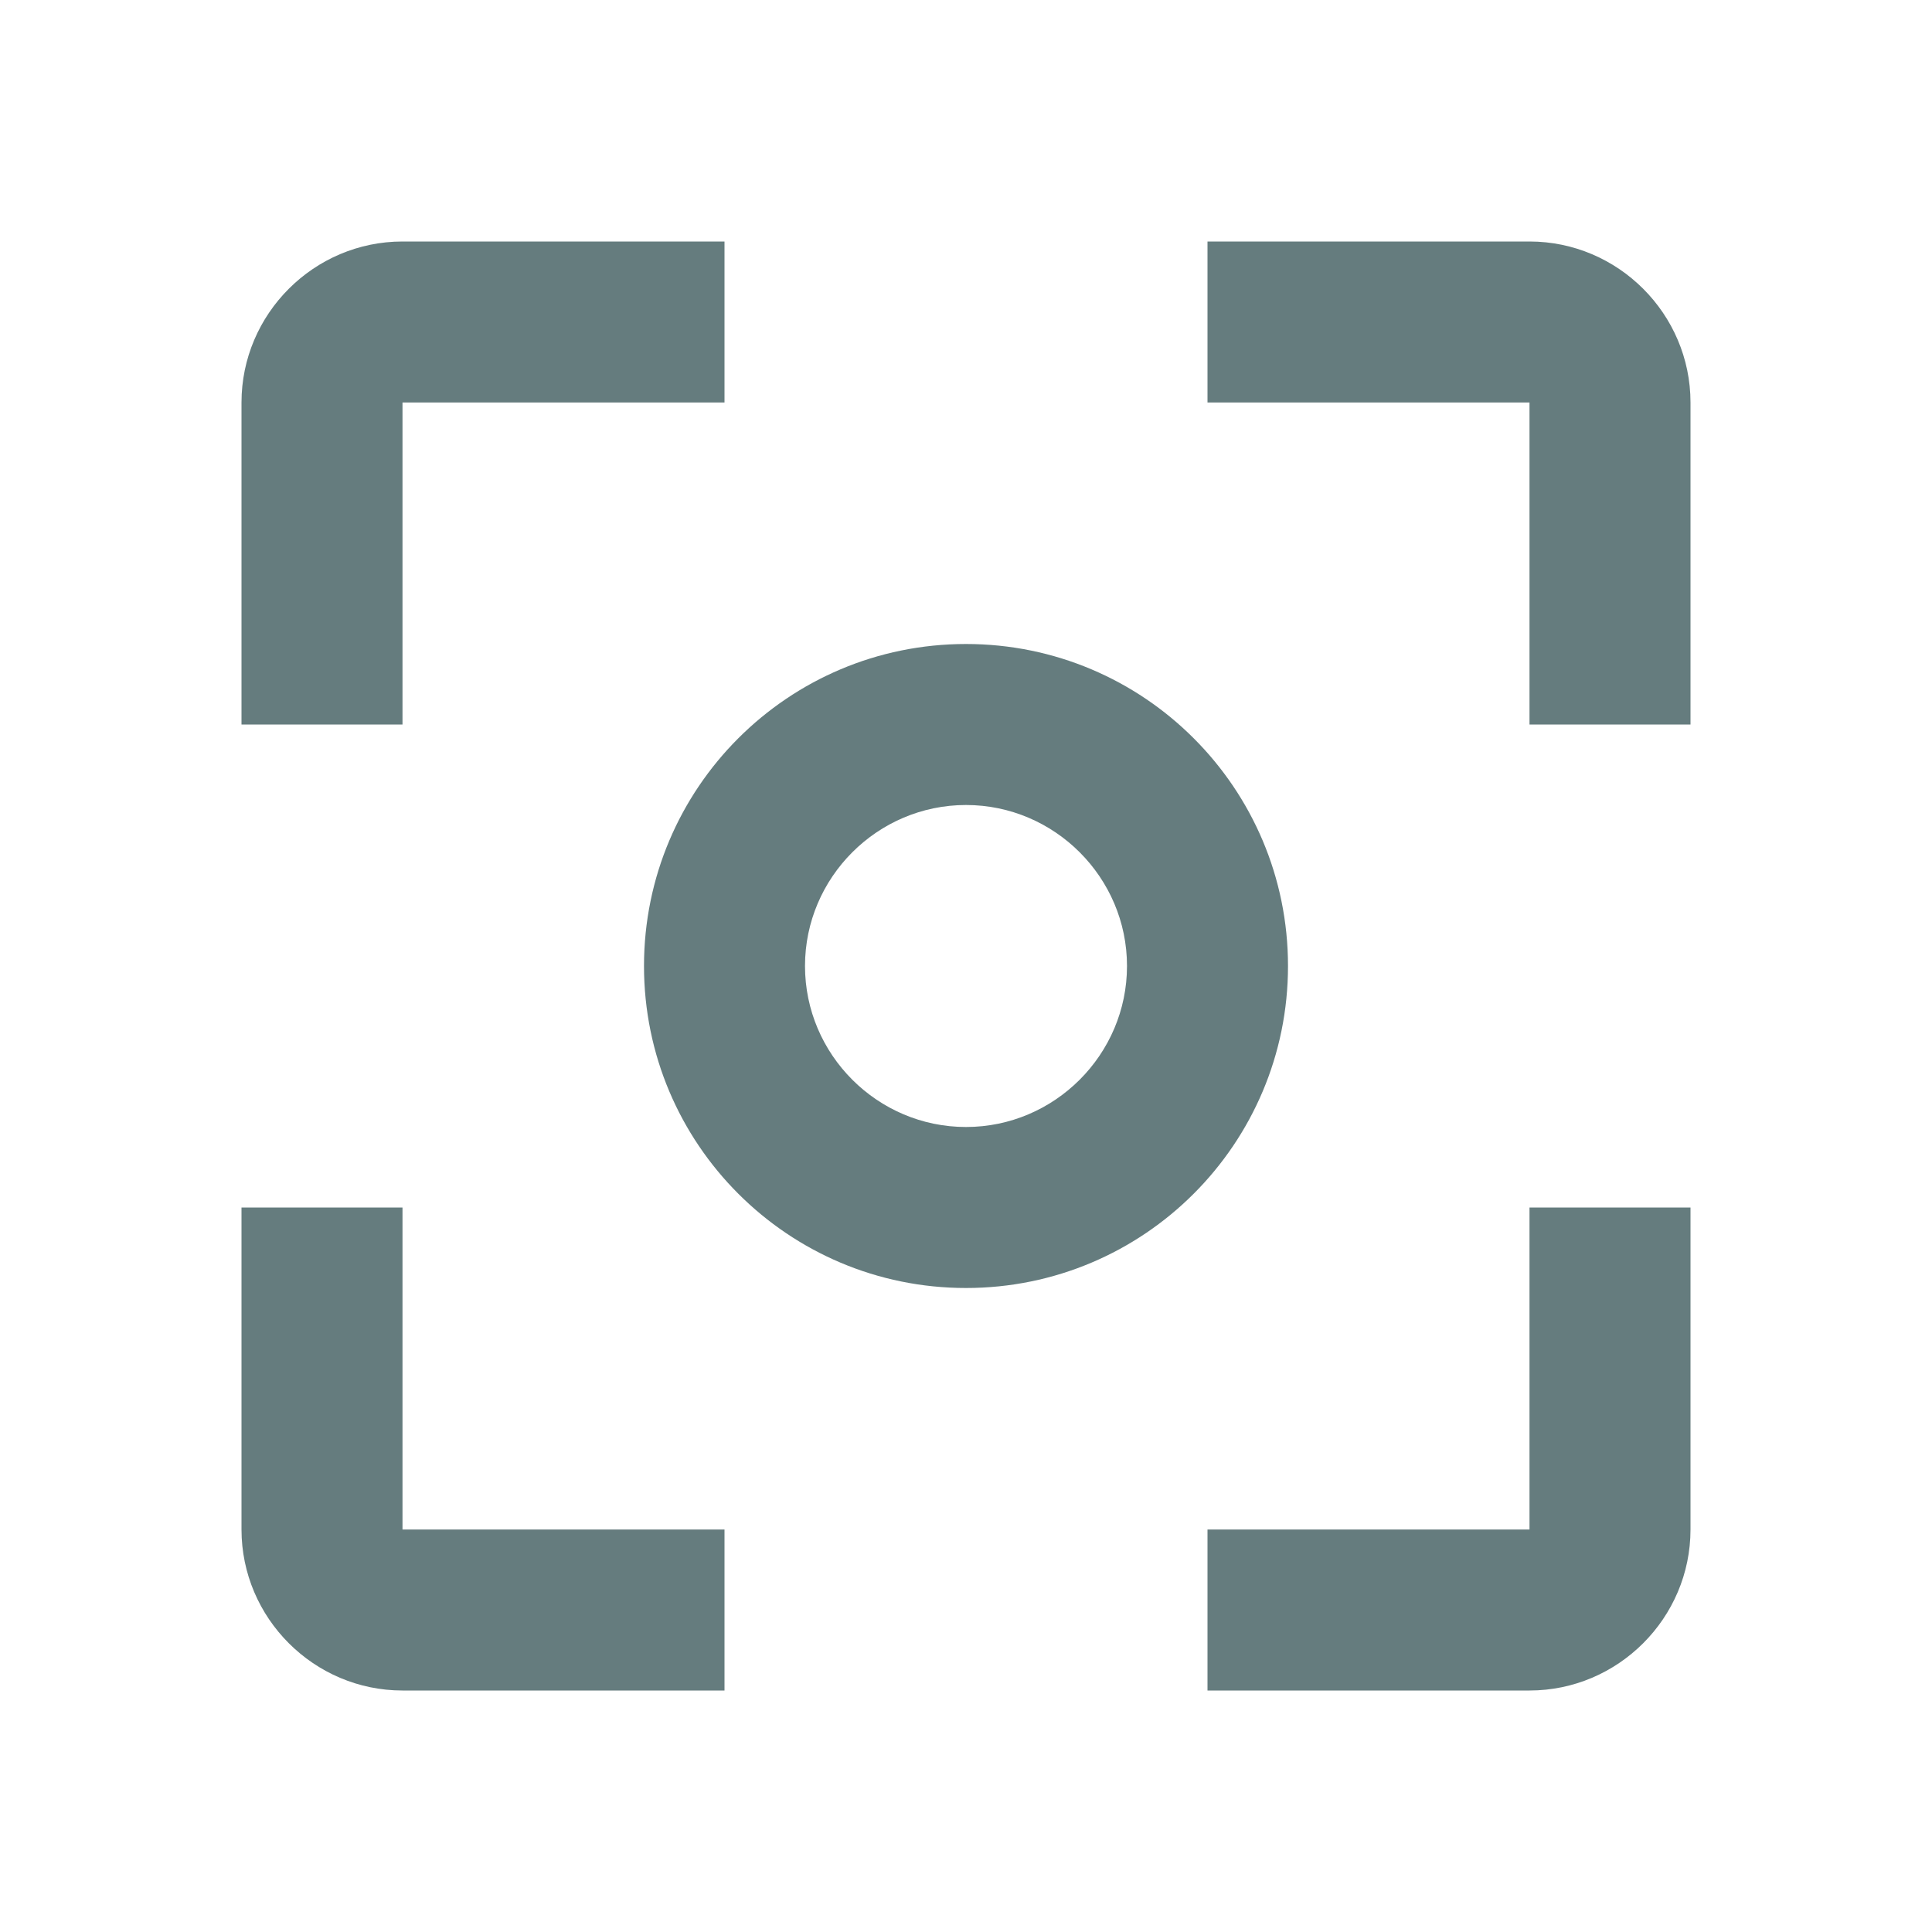
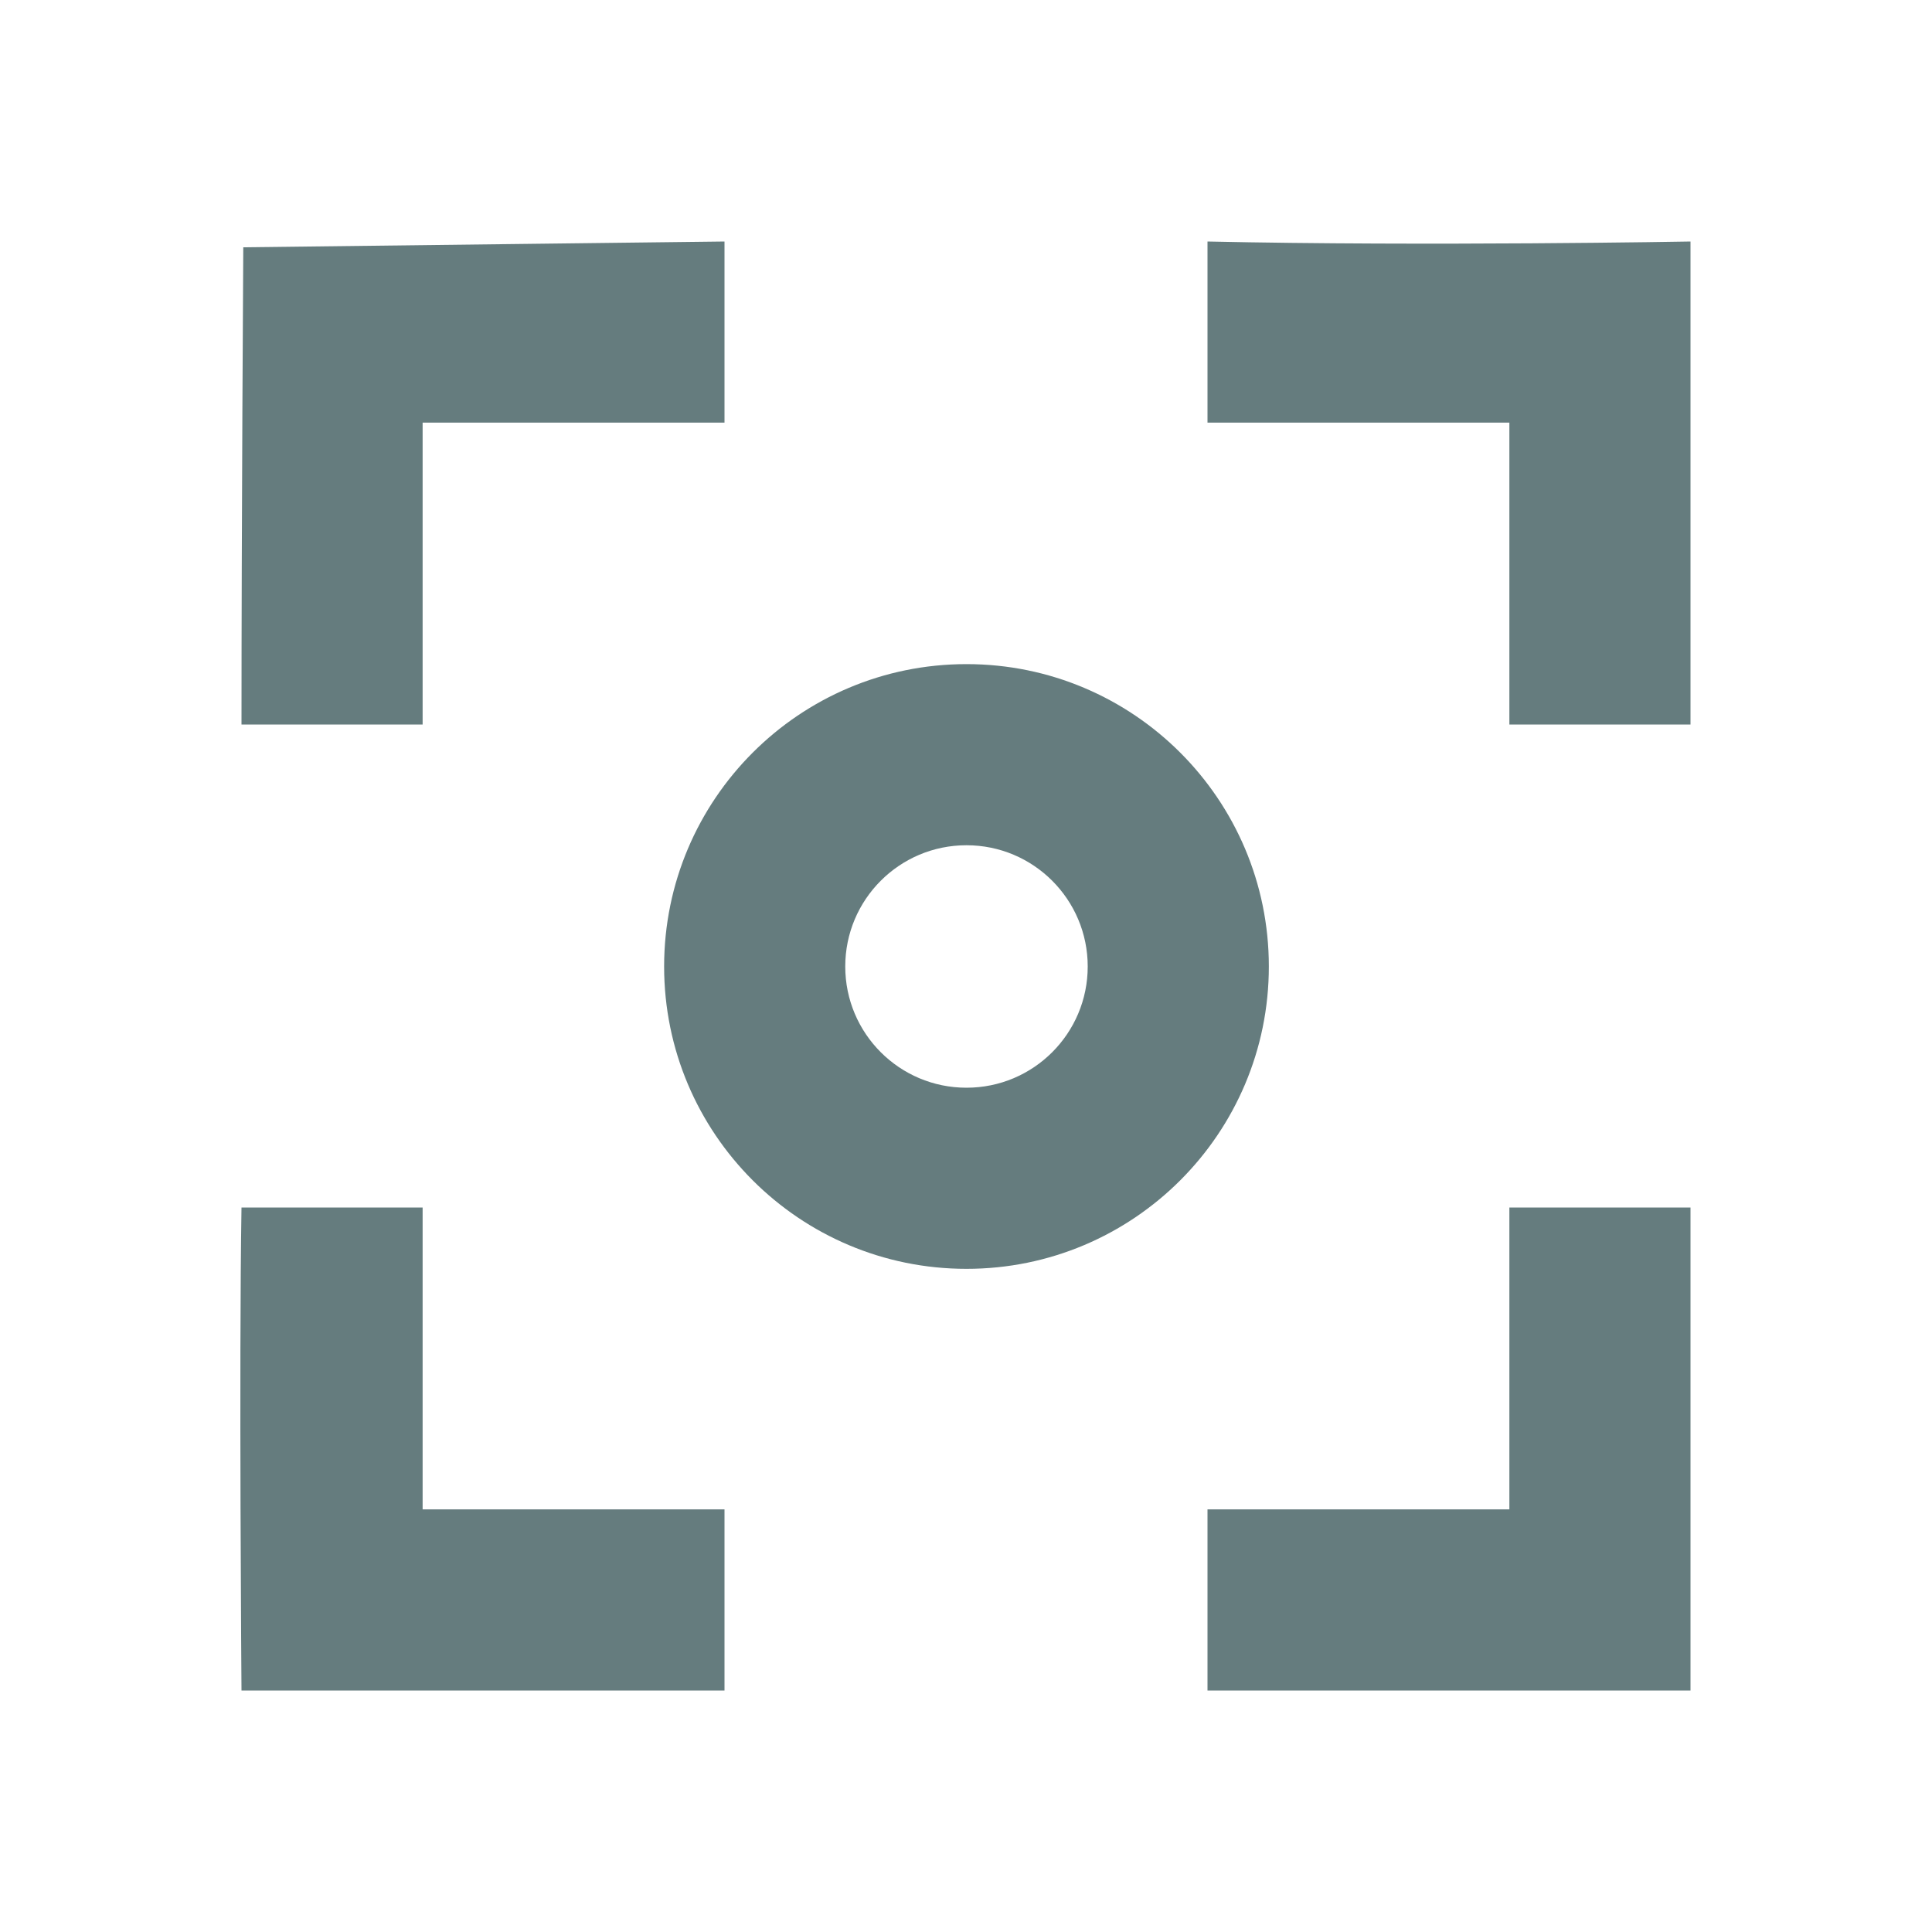
- <svg xmlns="http://www.w3.org/2000/svg" fill="#657c7e" height="32" viewBox="0 0 24 24" width="32">
-   <path d="M0 0h24v24H0z" fill="none" />
-   <path d="M5 15H3v4c0 1.1.9 2 2 2h4v-2H5v-4zM5 5h4V3H5c-1.1 0-2 .9-2 2v4h2V5zm14-2h-4v2h4v4h2V5c0-1.1-.9-2-2-2zm0 16h-4v2h4c1.1 0 2-.9 2-2v-4h-2v4zM12 8c-2.21 0-4 1.79-4 4s1.79 4 4 4 4-1.79 4-4-1.79-4-4-4zm0 6c-1.1 0-2-.9-2-2s.9-2 2-2 2 .9 2 2-.9 2-2 2z" />
+ <svg xmlns="http://www.w3.org/2000/svg" fill="#657c7e" height="32" viewBox="0 0 24 24" width="32" version="1.1" id="svg6">
+   <defs id="defs10" />
+   <path d="M0 0h24v24H0z" fill="none" id="path2" />
+   <path d="M 5.25,15 H 3 c -0.032,1.94 0,6 0,6 H 9 V 18.75 H 5.25 Z m 0,-9.75 H 9 V 3 L 3.022,3.072 C 3.022,3.072 3,6.533 3,9 H 5.25 Z M 15,3 v 2.25 h 3.75 V 9 H 21 V 3 c 0,0 -3.269,0.06 -6,0 z m 3.75,15.75 H 15 V 21 h 6 v -6 h -2.25 z" id="path4" />
+   <path style="fill:#657c7e;fill-opacity:1;stroke:none;stroke-width:0;stroke-linejoin:round;stroke-miterlimit:4.8;stroke-dasharray:none;stroke-opacity:1" d="M 16.008 11 A 5.007 5.008 0 0 0 11 16.008 A 5.007 5.008 0 0 0 16.008 21.016 A 5.007 5.008 0 0 0 21.016 16.008 A 5.007 5.008 0 0 0 16.008 11 z M 16.008 14 A 2.007 2.008 0 0 1 18.016 16.008 A 2.007 2.008 0 0 1 16.008 18.016 A 2.007 2.008 0 0 1 14 16.008 A 2.007 2.008 0 0 1 16.008 14 z " transform="scale(0.75)" id="path828" />
</svg>
